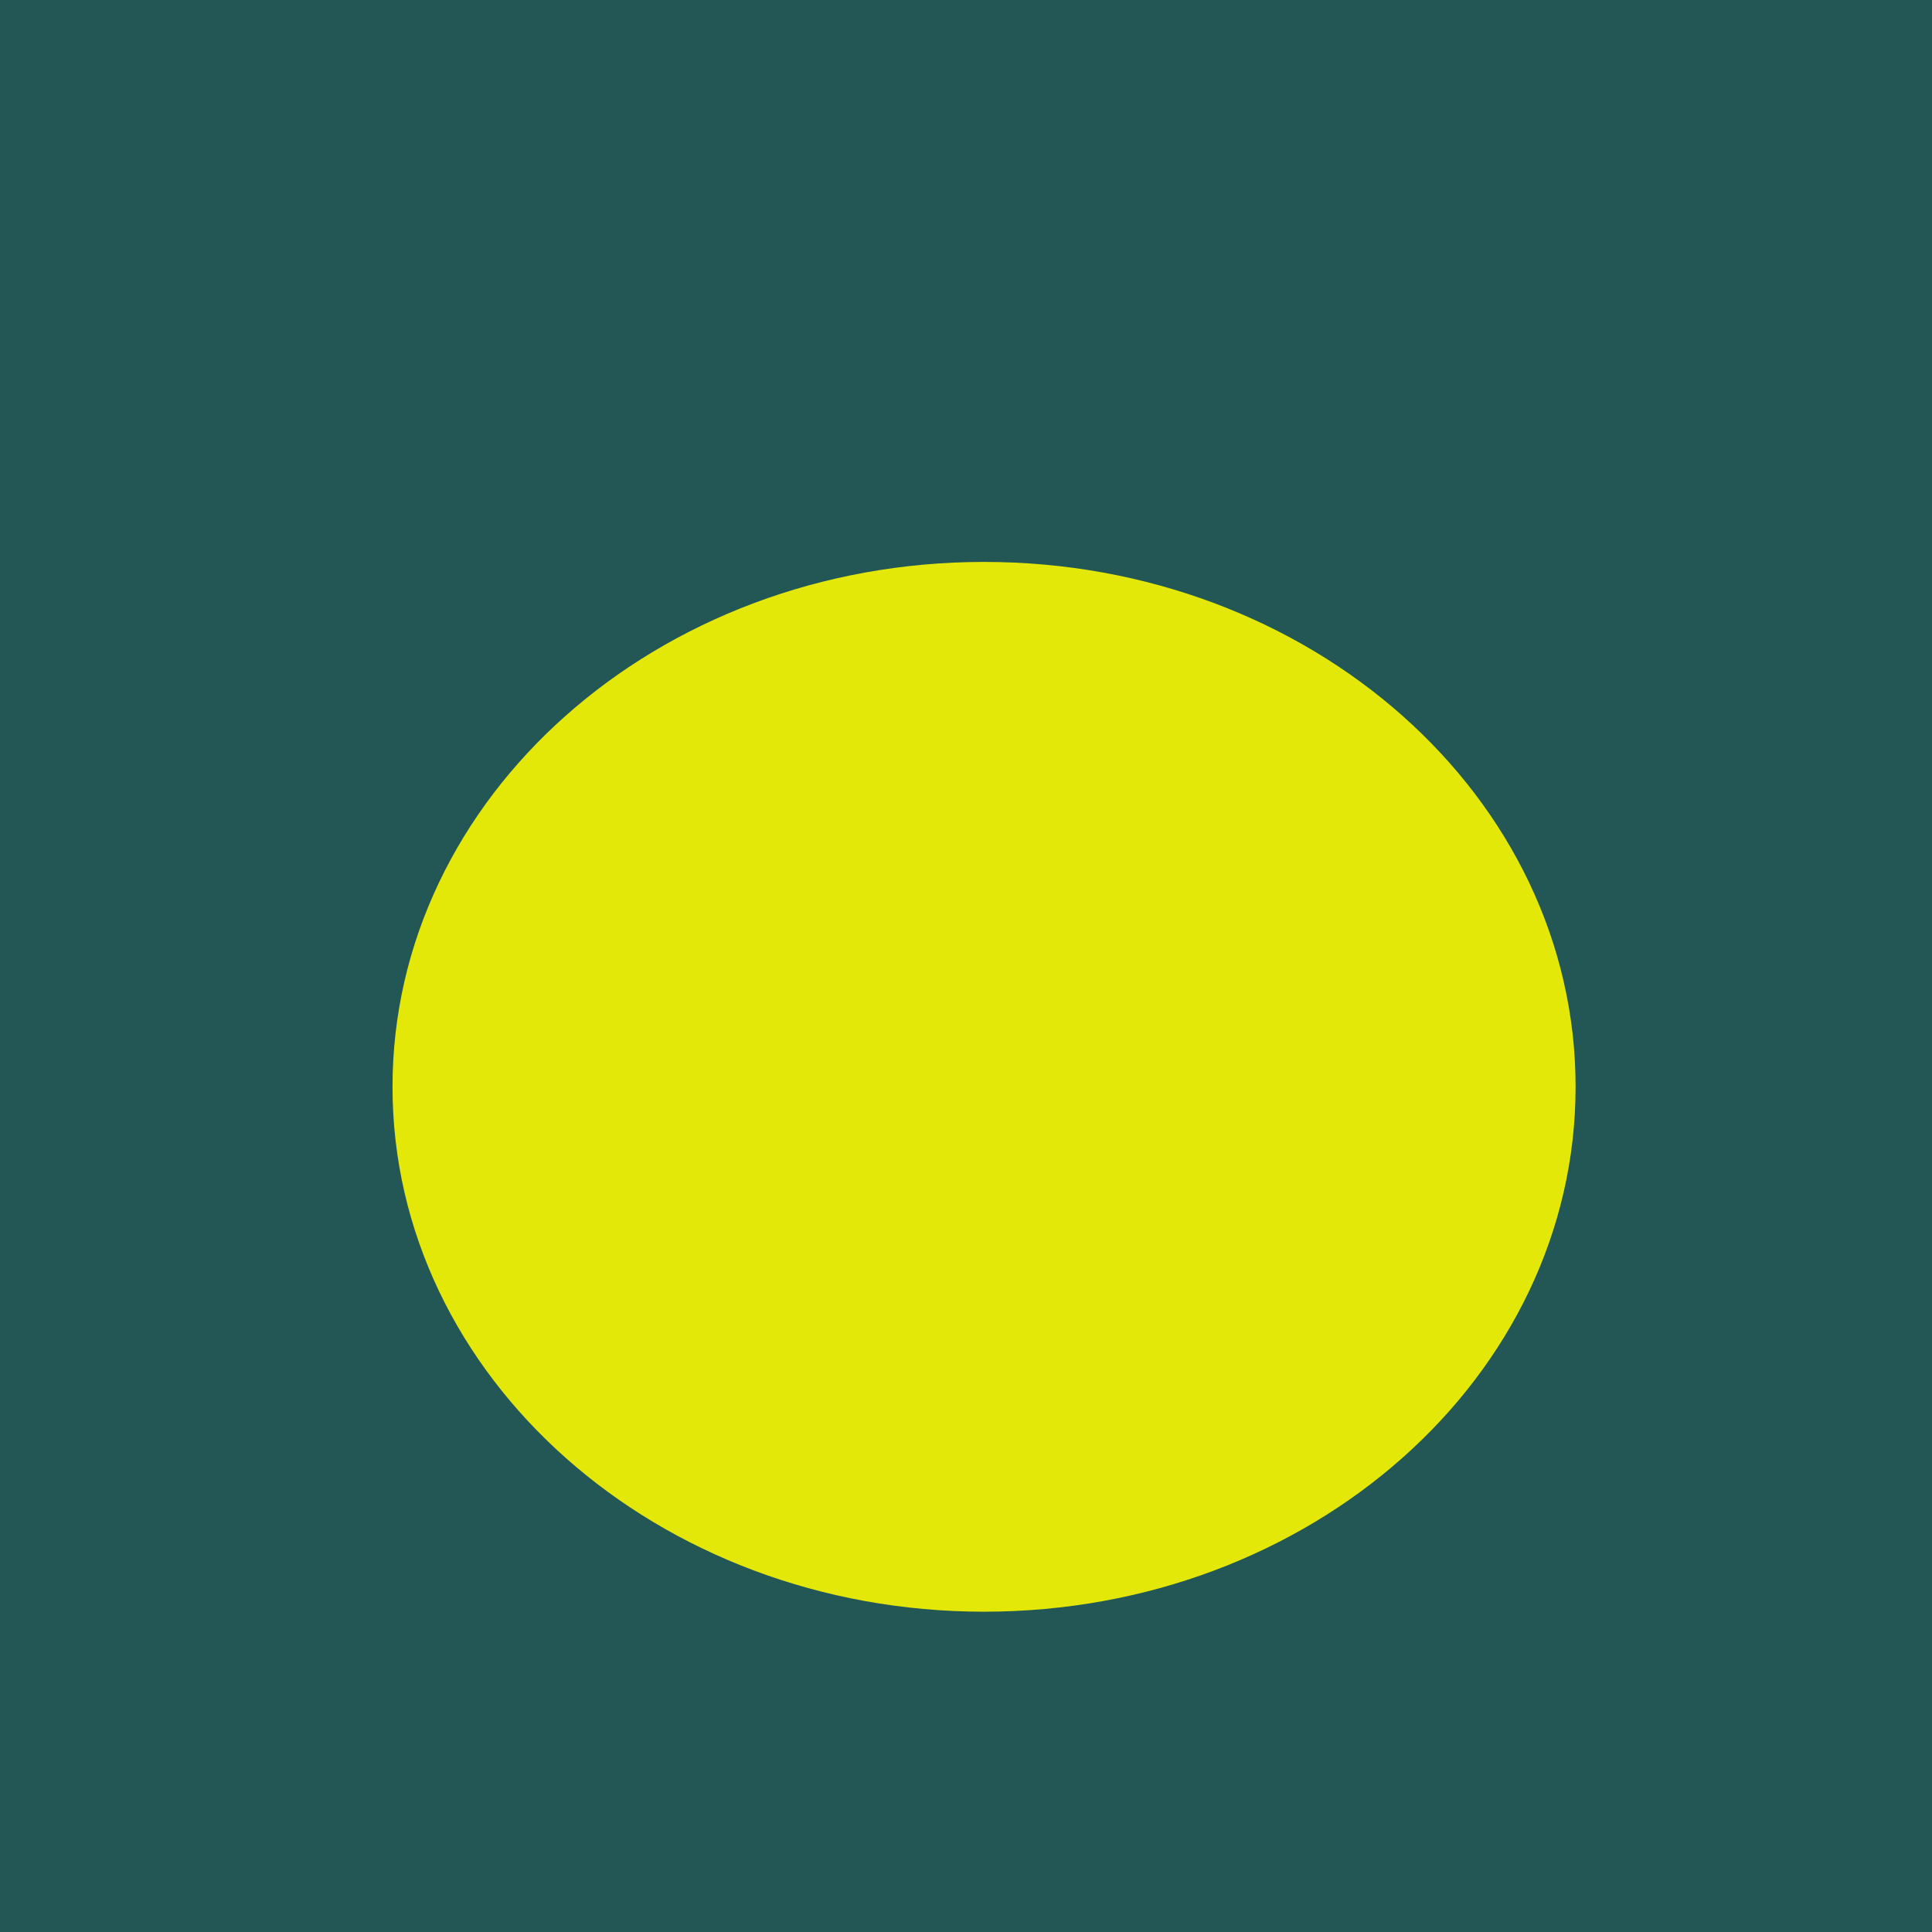
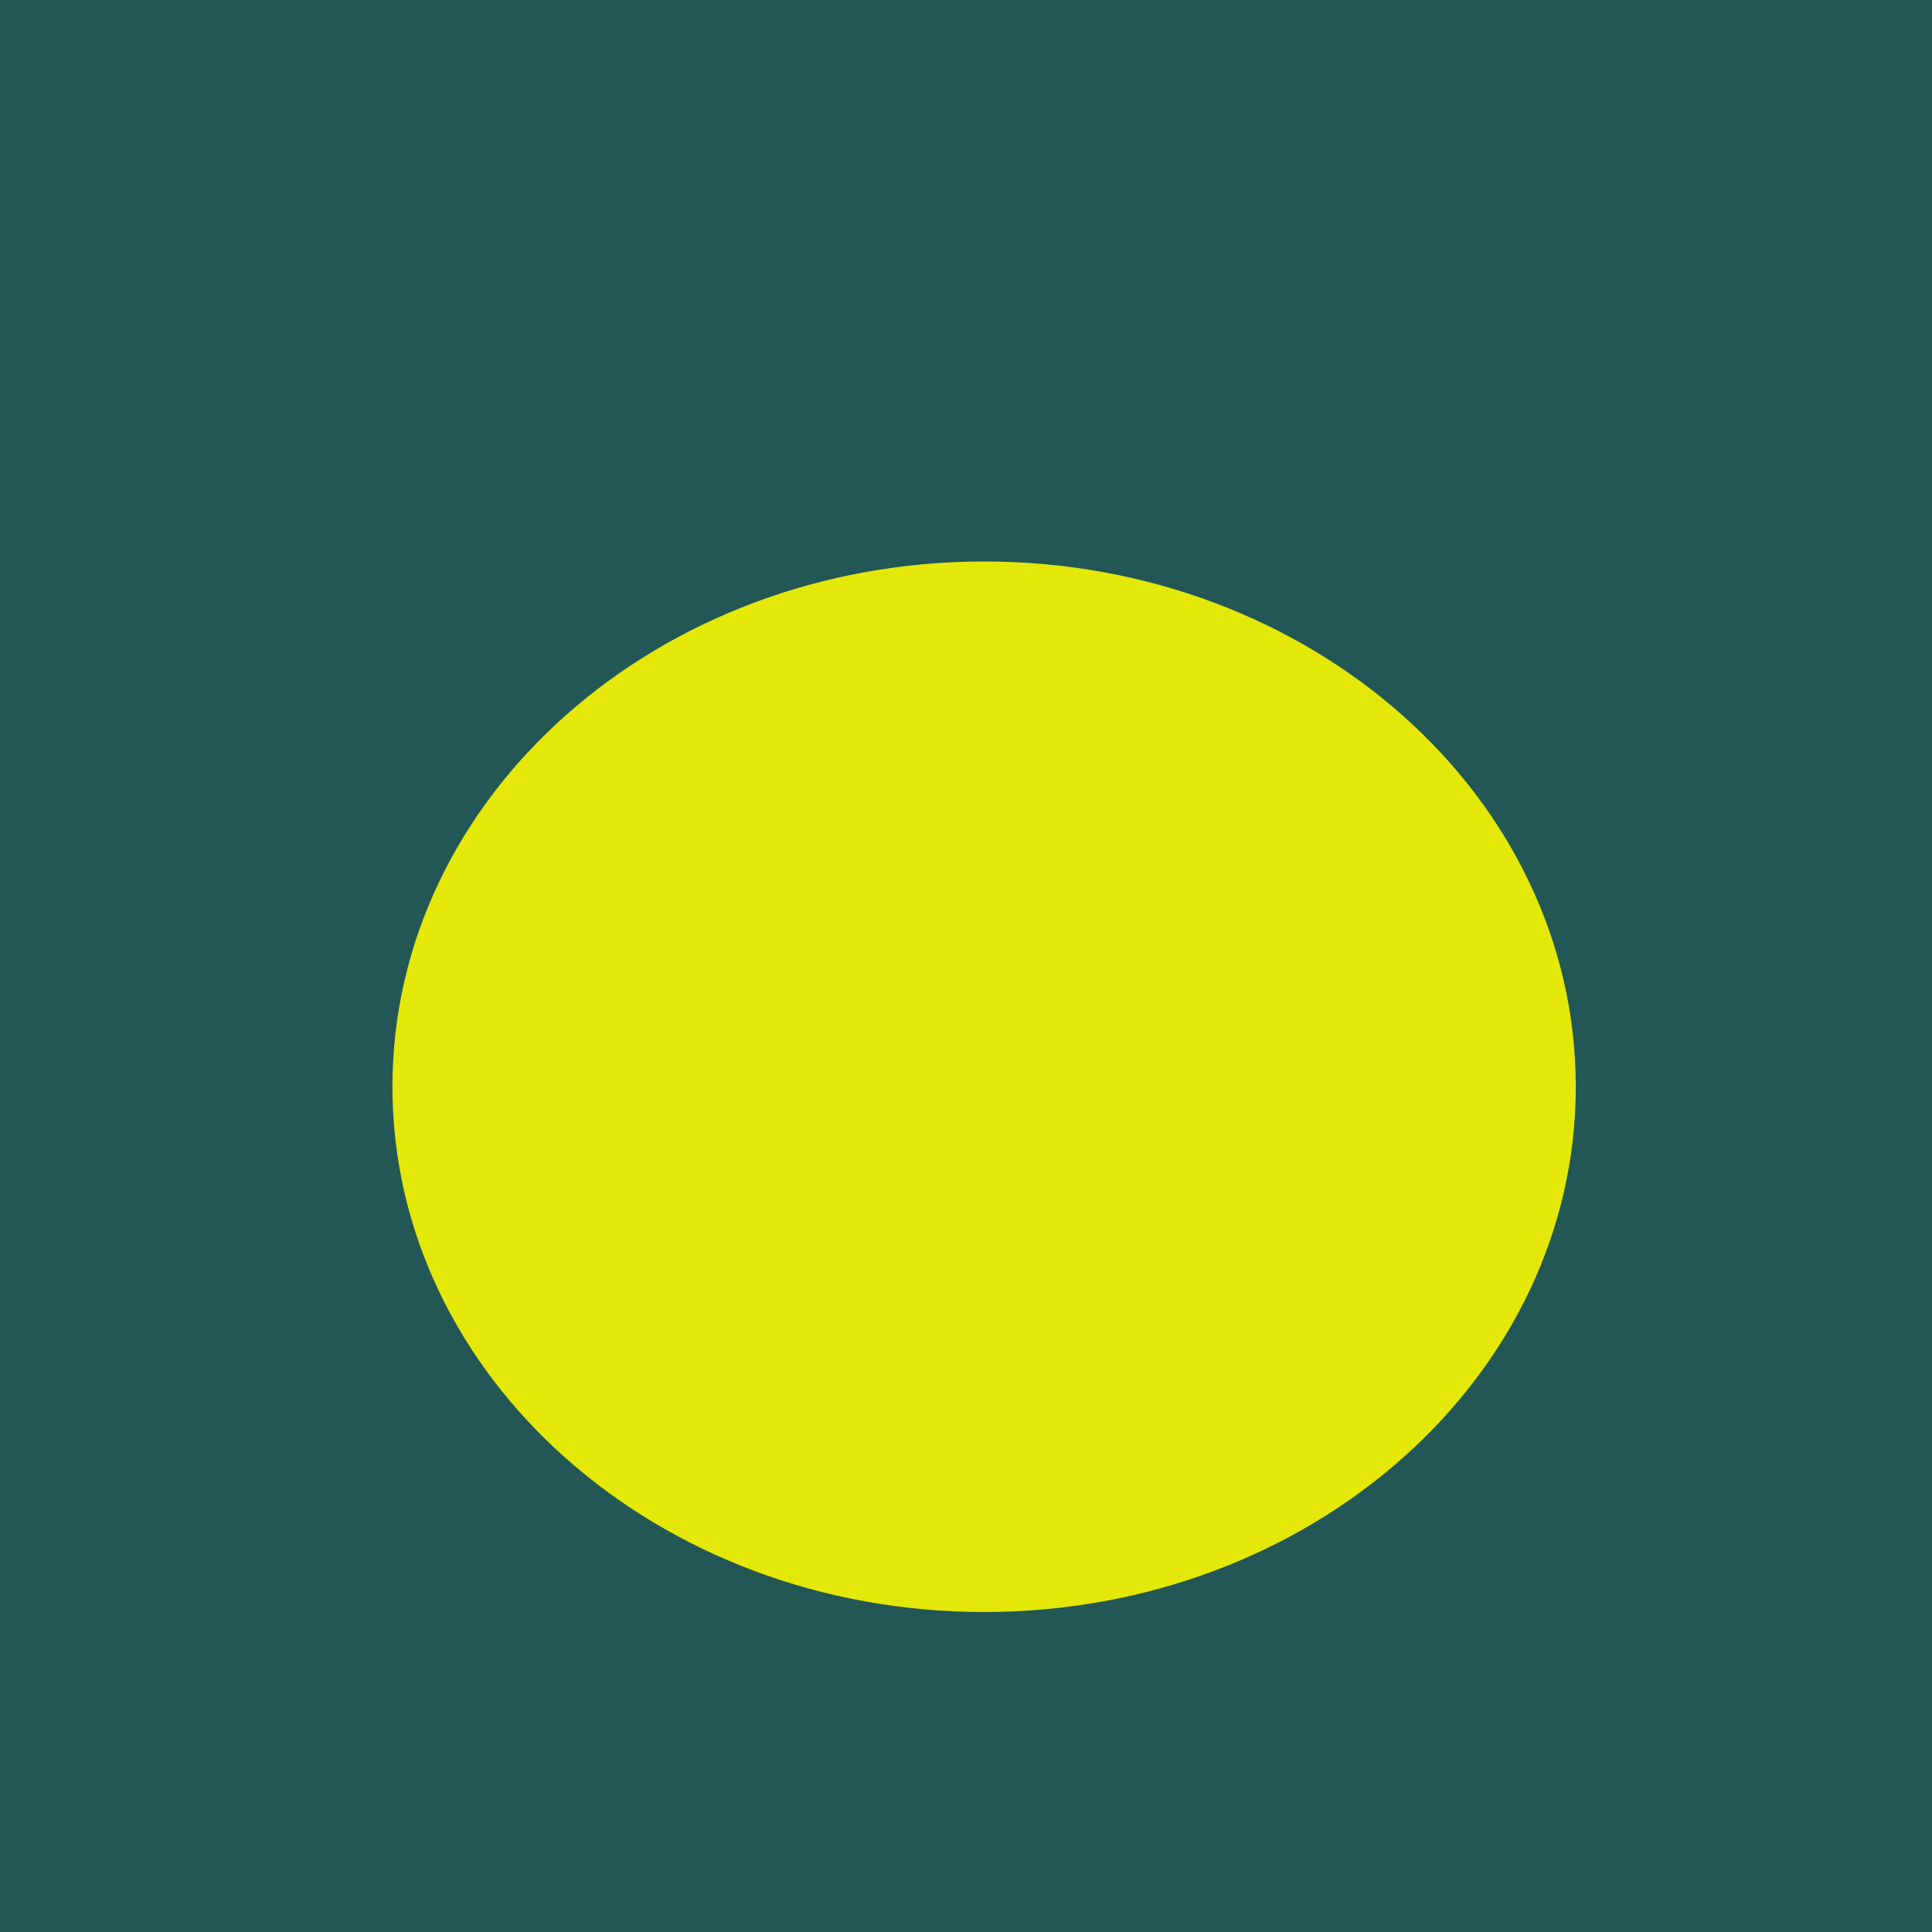
- <svg xmlns="http://www.w3.org/2000/svg" version="1.1" id="a" x="0px" y="0px" viewBox="0 0 208.7 208.7" style="enable-background:new 0 0 208.7 208.7;" xml:space="preserve">
+ <svg xmlns="http://www.w3.org/2000/svg" version="1.1" id="a" x="0px" y="0px" viewBox="0 0 256 256" style="enable-background:new 0 0 256 256;" xml:space="preserve">
  <style type="text/css">
	.st0{fill:#225755;}
	.st1{fill:#E4E808;}
</style>
-   <rect class="st0" width="208.7" height="208.7" />
-   <ellipse class="st1" cx="106.3" cy="117.4" rx="63.9" ry="56.7" />
+   <g>
+     <rect class="st0" width="256" height="256" />
+     <ellipse class="st1" cx="130.4" cy="144" rx="78.4" ry="69.6" />
+   </g>
</svg>
